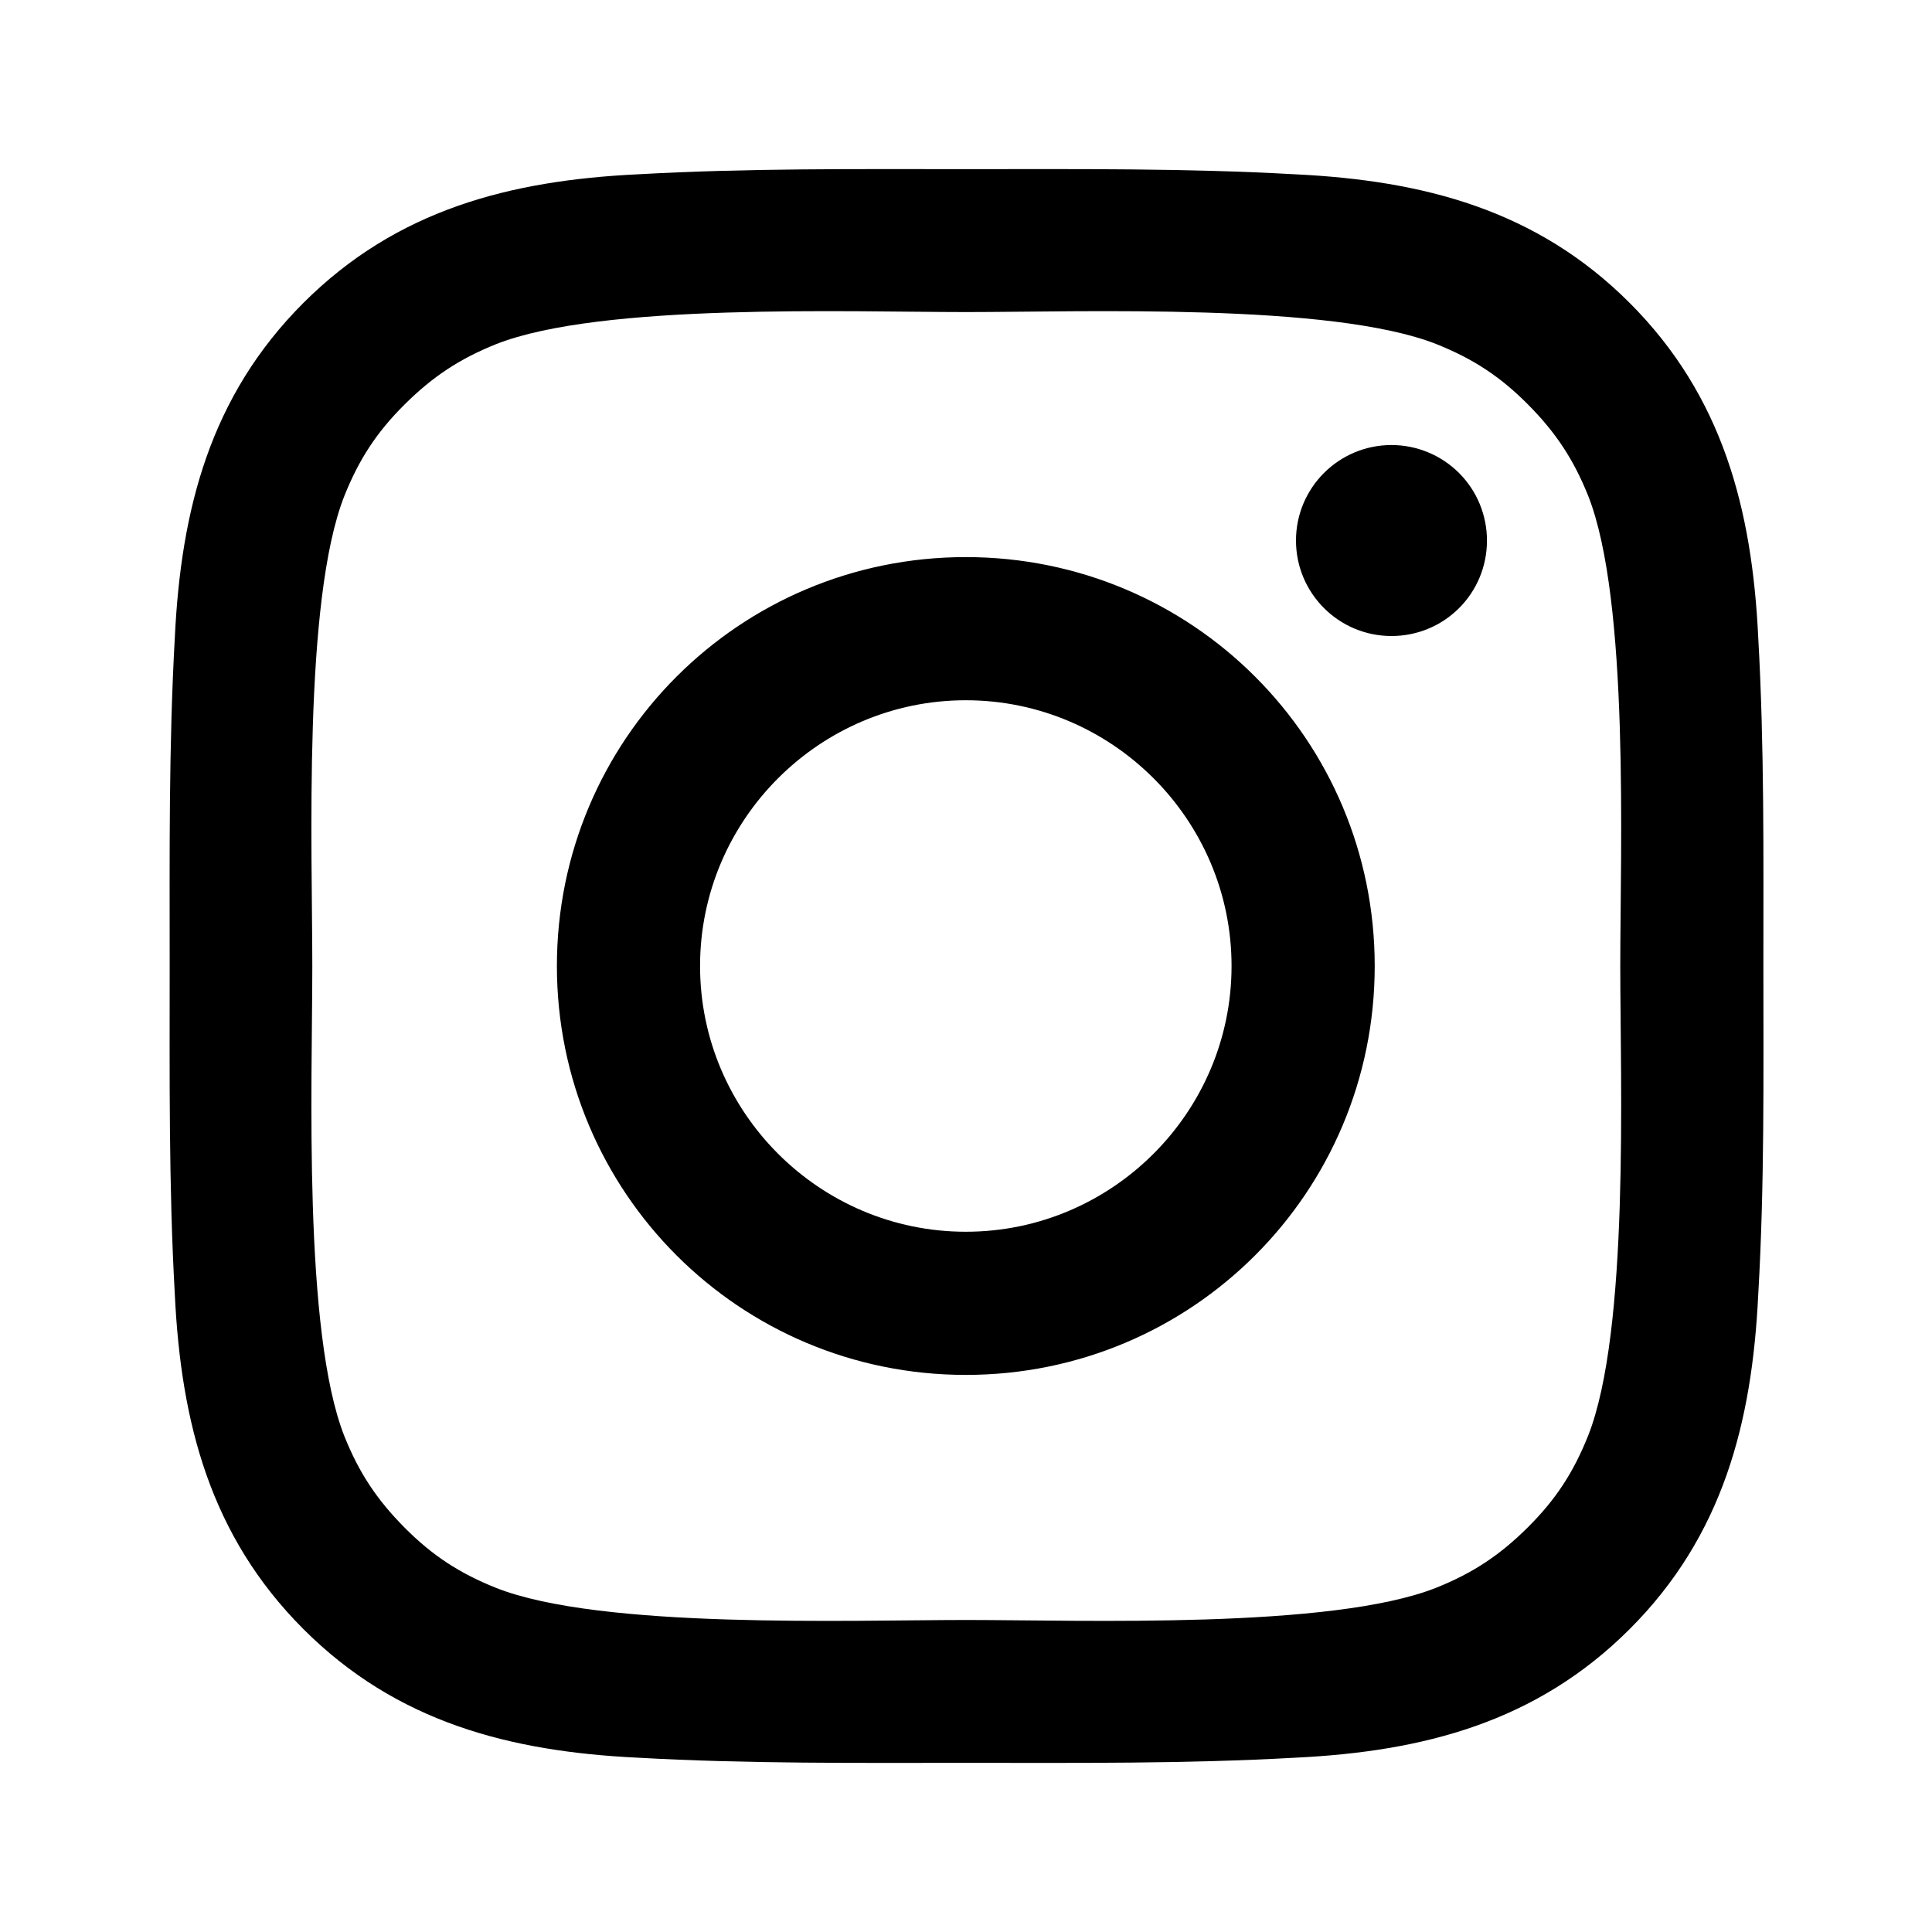
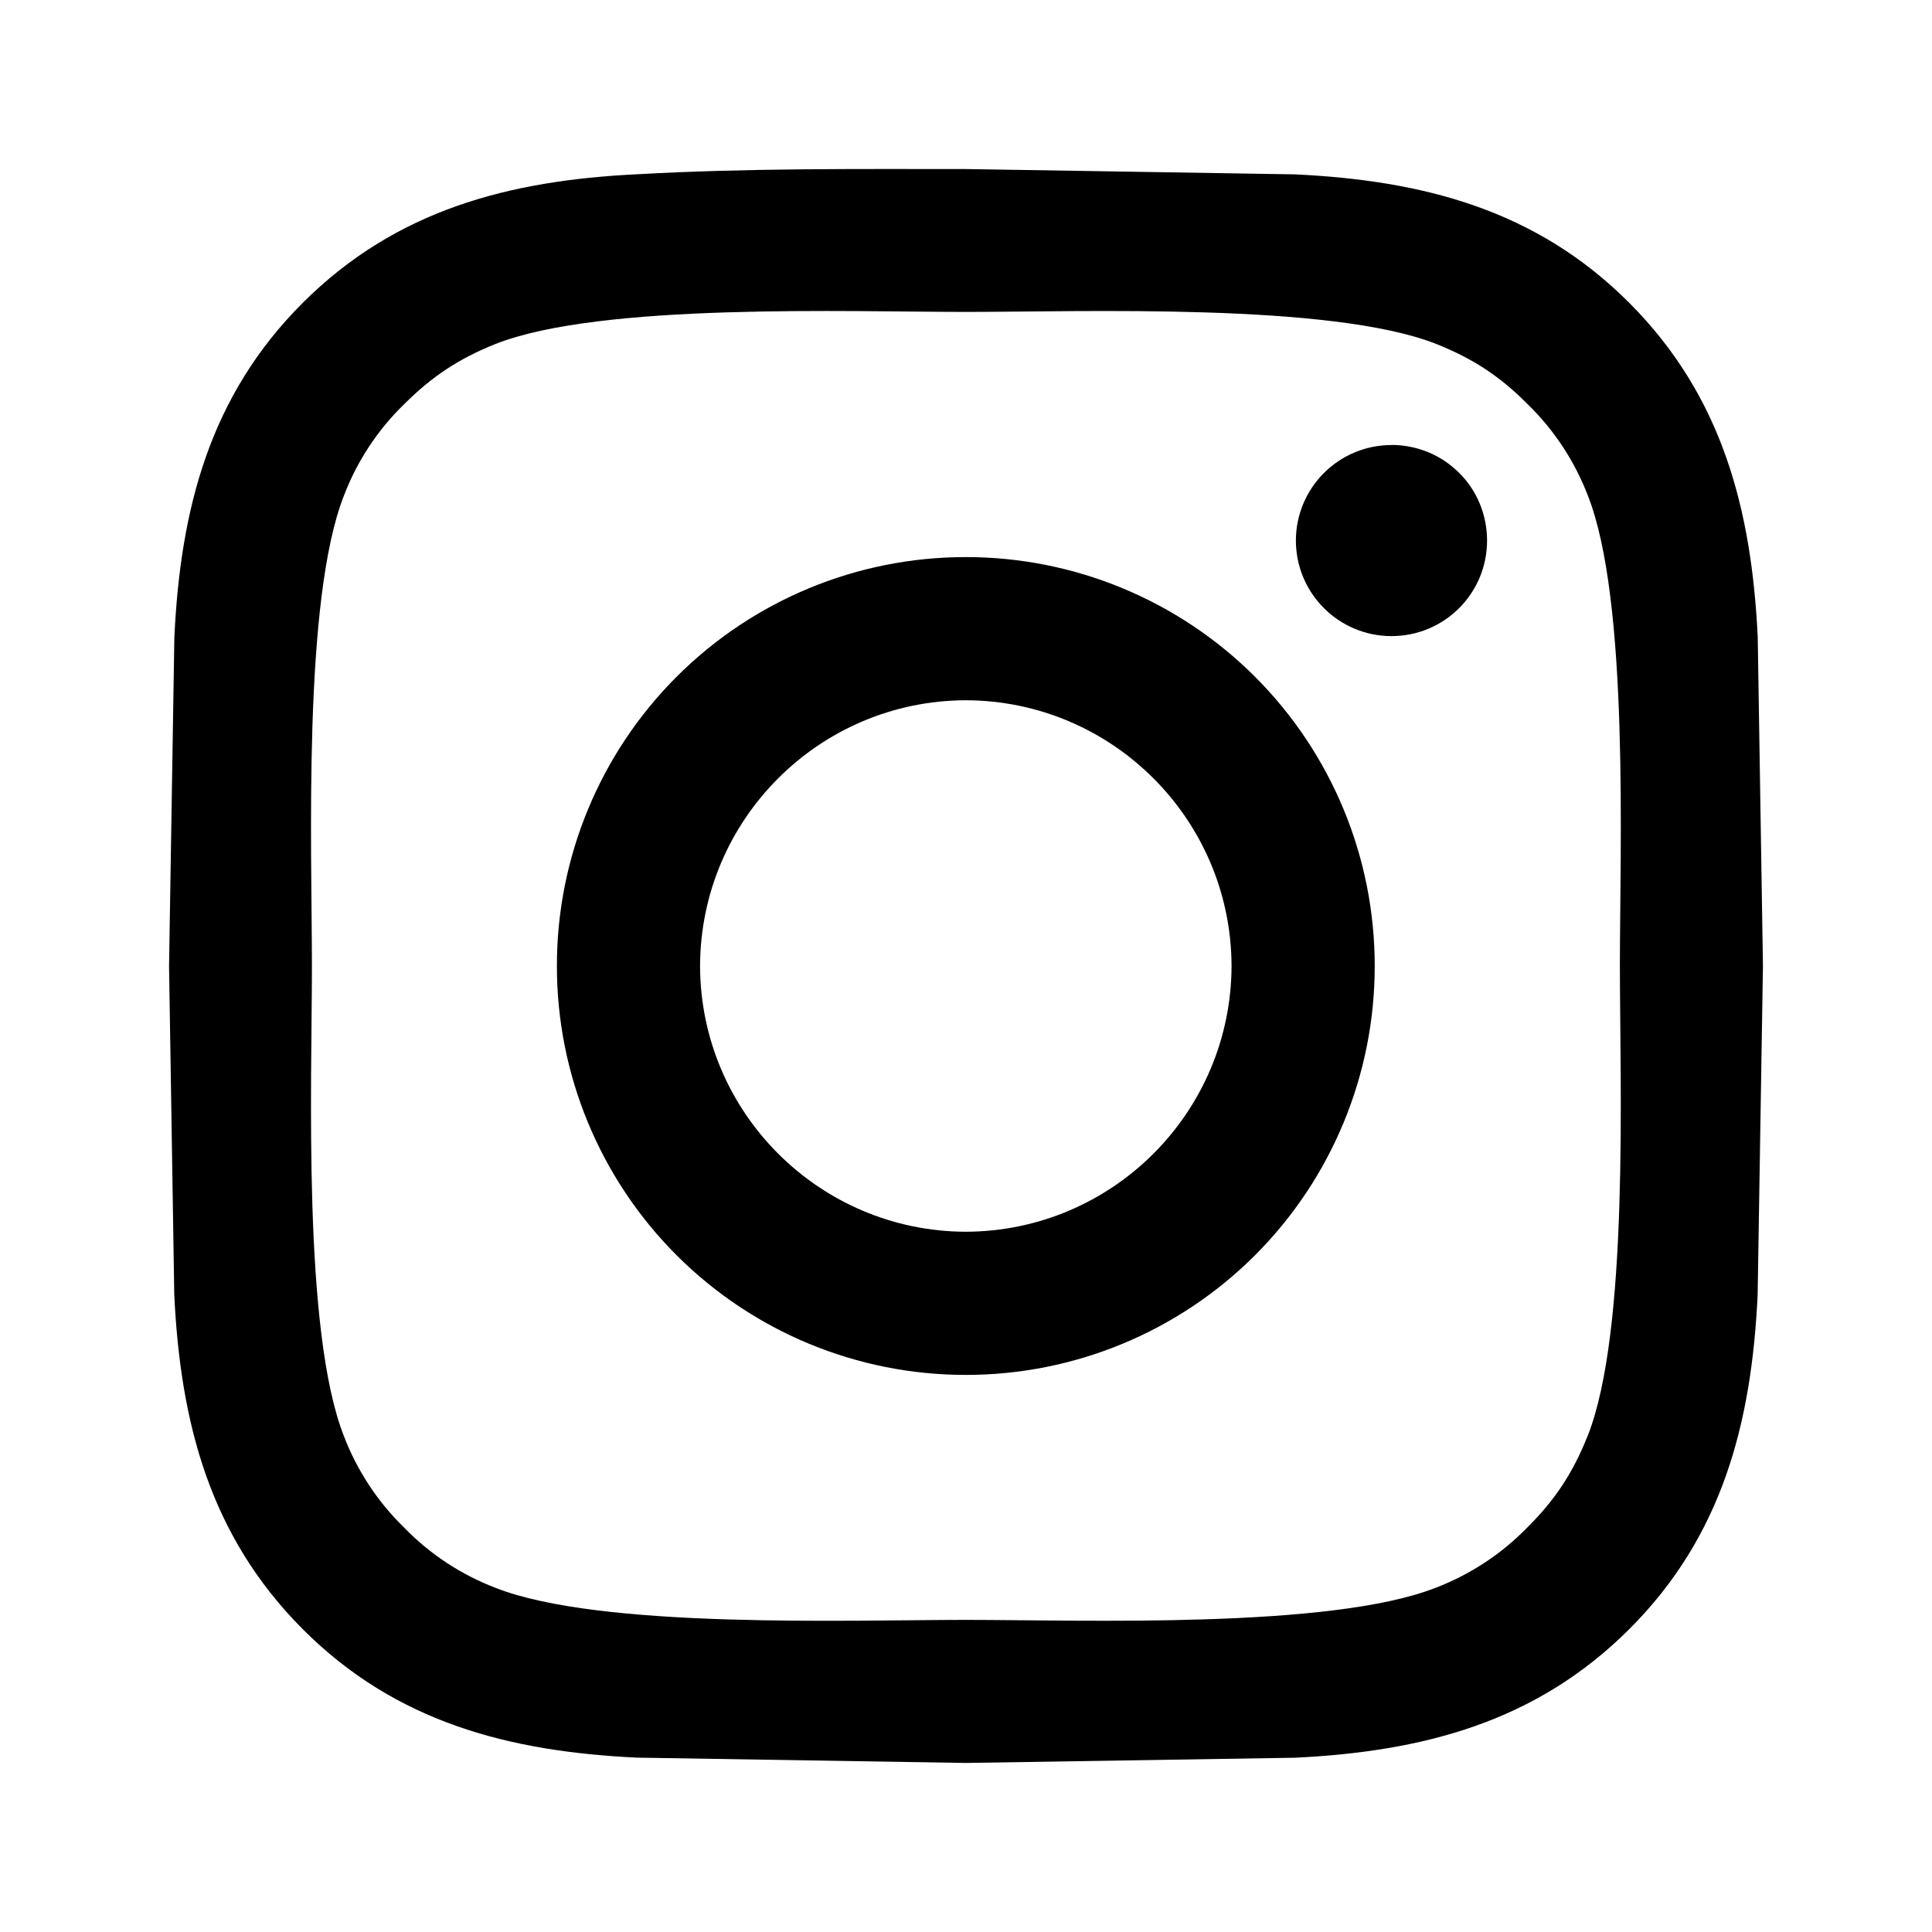
- <svg xmlns="http://www.w3.org/2000/svg" width="40" height="40" fill="none">
-   <path d="M19.996 11.534c-4.685 0-8.466 3.781-8.466 8.466s3.78 8.466 8.466 8.466 8.466-3.78 8.466-8.466-3.78-8.466-8.466-8.466zm0 13.968c-3.03 0-5.502-2.473-5.502-5.502s2.473-5.502 5.502-5.502 5.502 2.473 5.502 5.502-2.473 5.502-5.502 5.502zm8.813-16.288a1.975 1.975 0 0 0 0 3.954c1.094 0 1.977-.879 1.977-1.977 0-.26-.051-.517-.15-.757s-.245-.458-.429-.642a1.974 1.974 0 0 0-.642-.428 1.975 1.975 0 0 0-.757-.15zm7.7 10.786c0-2.279.021-4.536-.107-6.811-.128-2.642-.731-4.986-2.662-6.918s-4.276-2.534-6.918-2.662c-2.279-.128-4.536-.107-6.811-.107s-4.536-.021-6.811.107c-2.642.128-4.986.731-6.918 2.662s-2.534 4.276-2.662 6.918c-.128 2.279-.107 4.536-.107 6.811s-.021 4.536.107 6.811c.128 2.642.731 4.986 2.662 6.918s4.276 2.534 6.918 2.662c2.279.128 4.536.107 6.811.107s4.536.021 6.811-.107c2.642-.128 4.986-.731 6.918-2.662s2.534-4.276 2.662-6.918c.132-2.274.107-4.532.107-6.811zm-3.632 9.733c-.301.751-.665 1.313-1.247 1.891s-1.139.945-1.891 1.247c-2.171.863-7.327.669-9.733.669s-7.566.194-9.737-.665c-.751-.301-1.313-.664-1.891-1.246s-.945-1.139-1.247-1.891c-.859-2.175-.665-7.331-.665-9.737s-.194-7.566.665-9.737c.301-.751.665-1.313 1.247-1.891s1.139-.945 1.891-1.247c2.171-.859 7.331-.665 9.737-.665s7.566-.194 9.737.665c.751.301 1.313.665 1.891 1.247s.945 1.139 1.247 1.891c.859 2.171.665 7.331.665 9.737s.194 7.562-.669 9.733z" fill="#000" />
+ <svg xmlns="http://www.w3.org/2000/svg" width="20" height="20" fill="none">
+   <path d="M9.998 5.767A4.23 4.23 0 0 0 5.765 10a4.23 4.23 0 0 0 4.233 4.233A4.23 4.23 0 0 0 14.231 10a4.23 4.23 0 0 0-4.233-4.233zm0 6.984A2.76 2.76 0 0 1 7.247 10a2.76 2.76 0 0 1 2.751-2.751A2.76 2.76 0 0 1 12.749 10a2.76 2.76 0 0 1-2.751 2.751zm4.406-8.144a.99.99 0 0 0-.989.989.99.99 0 0 0 .989.989c.547 0 .99-.44.99-.99 0-.13-.025-.258-.075-.38s-.123-.23-.214-.32-.2-.165-.32-.214-.25-.075-.38-.075h0zM18.25 10l-.054-3.405c-.064-1.32-.365-2.493-1.33-3.46s-2.138-1.267-3.46-1.33L10 1.75c-1.14 0-2.268-.01-3.405.054-1.32.064-2.493.365-3.46 1.33s-1.267 2.138-1.33 3.46L1.75 10l.054 3.405c.064 1.32.365 2.493 1.33 3.46s2.138 1.267 3.46 1.33L10 18.25l3.405-.054c1.32-.064 2.493-.365 3.46-1.33s1.267-2.138 1.33-3.46L18.25 10zm-1.816 4.867c-.15.376-.332.656-.623.945a2.64 2.64 0 0 1-.945.623c-1.086.43-3.663.334-4.867.334s-3.783.097-4.87-.332a2.62 2.62 0 0 1-.945-.623 2.64 2.64 0 0 1-.623-.945c-.43-1.088-.332-3.665-.332-4.87s-.097-3.783.332-4.87a2.62 2.62 0 0 1 .623-.945c.29-.29.57-.473.945-.623 1.086-.43 3.665-.332 4.87-.332s3.783-.097 4.87.332c.376.15.656.332.945.623a2.64 2.64 0 0 1 .623.945c.43 1.086.332 3.665.332 4.87s.097 3.78-.334 4.867z" fill="#000" />
</svg>
